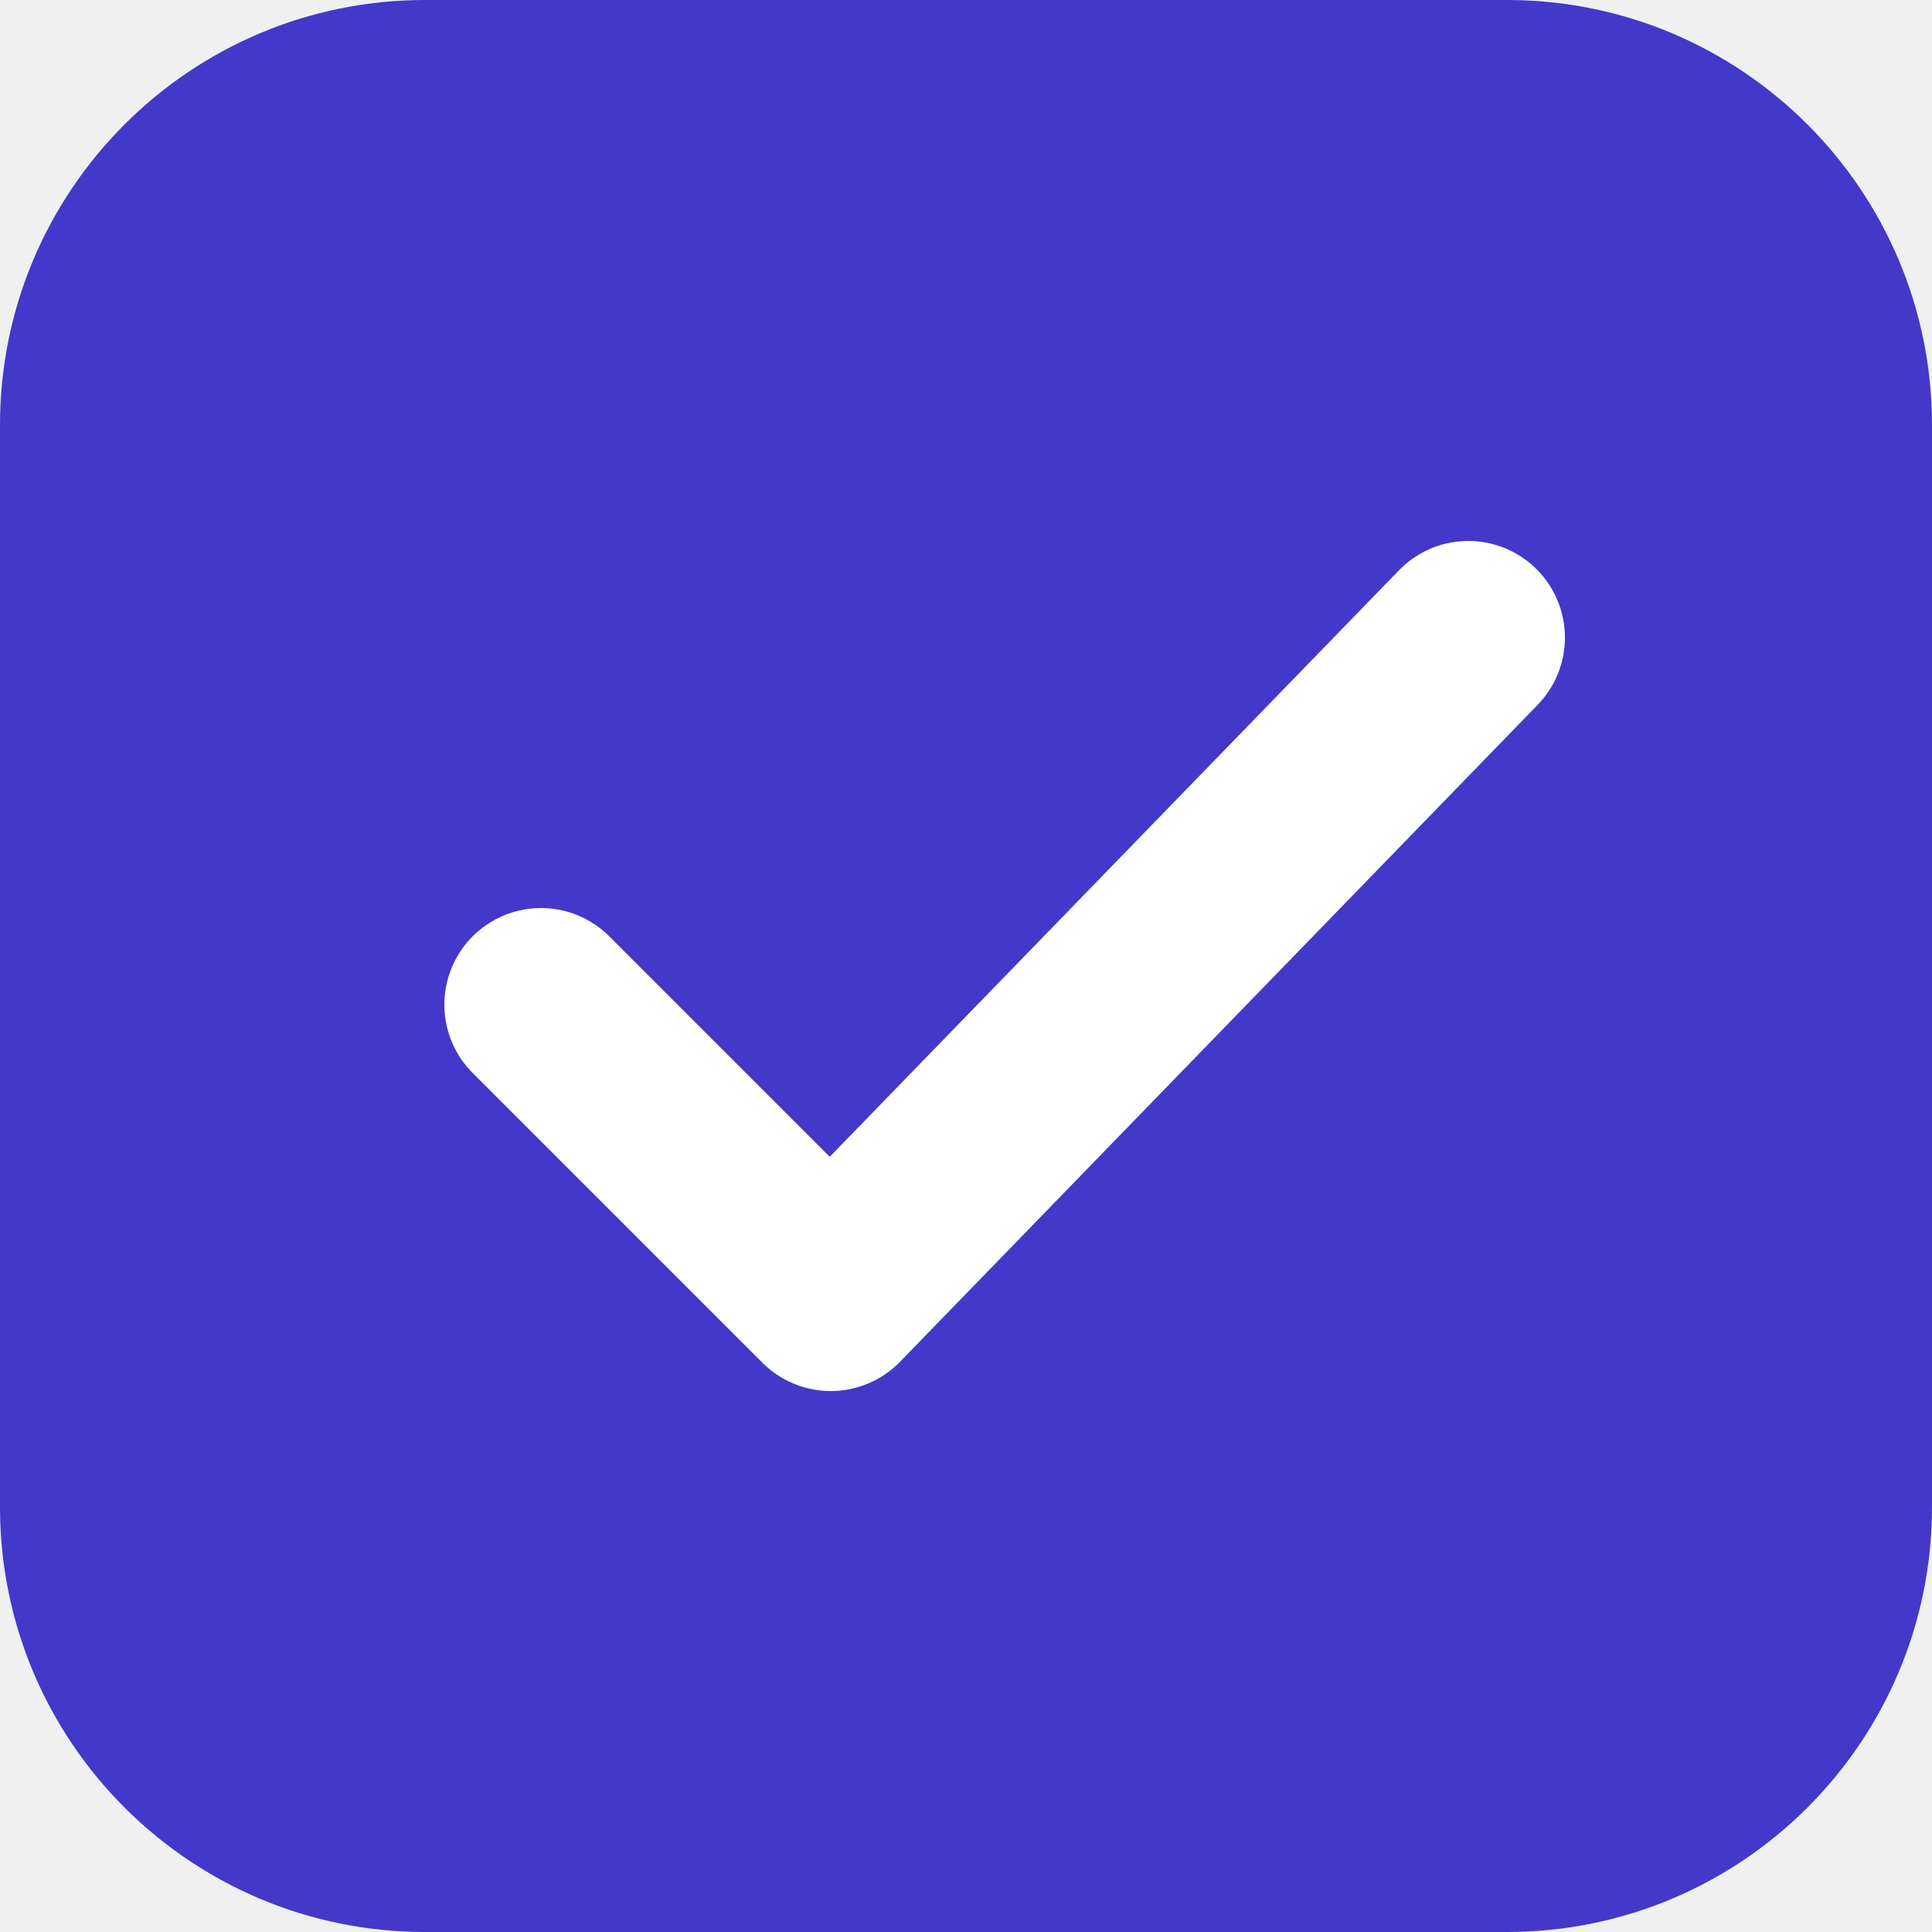
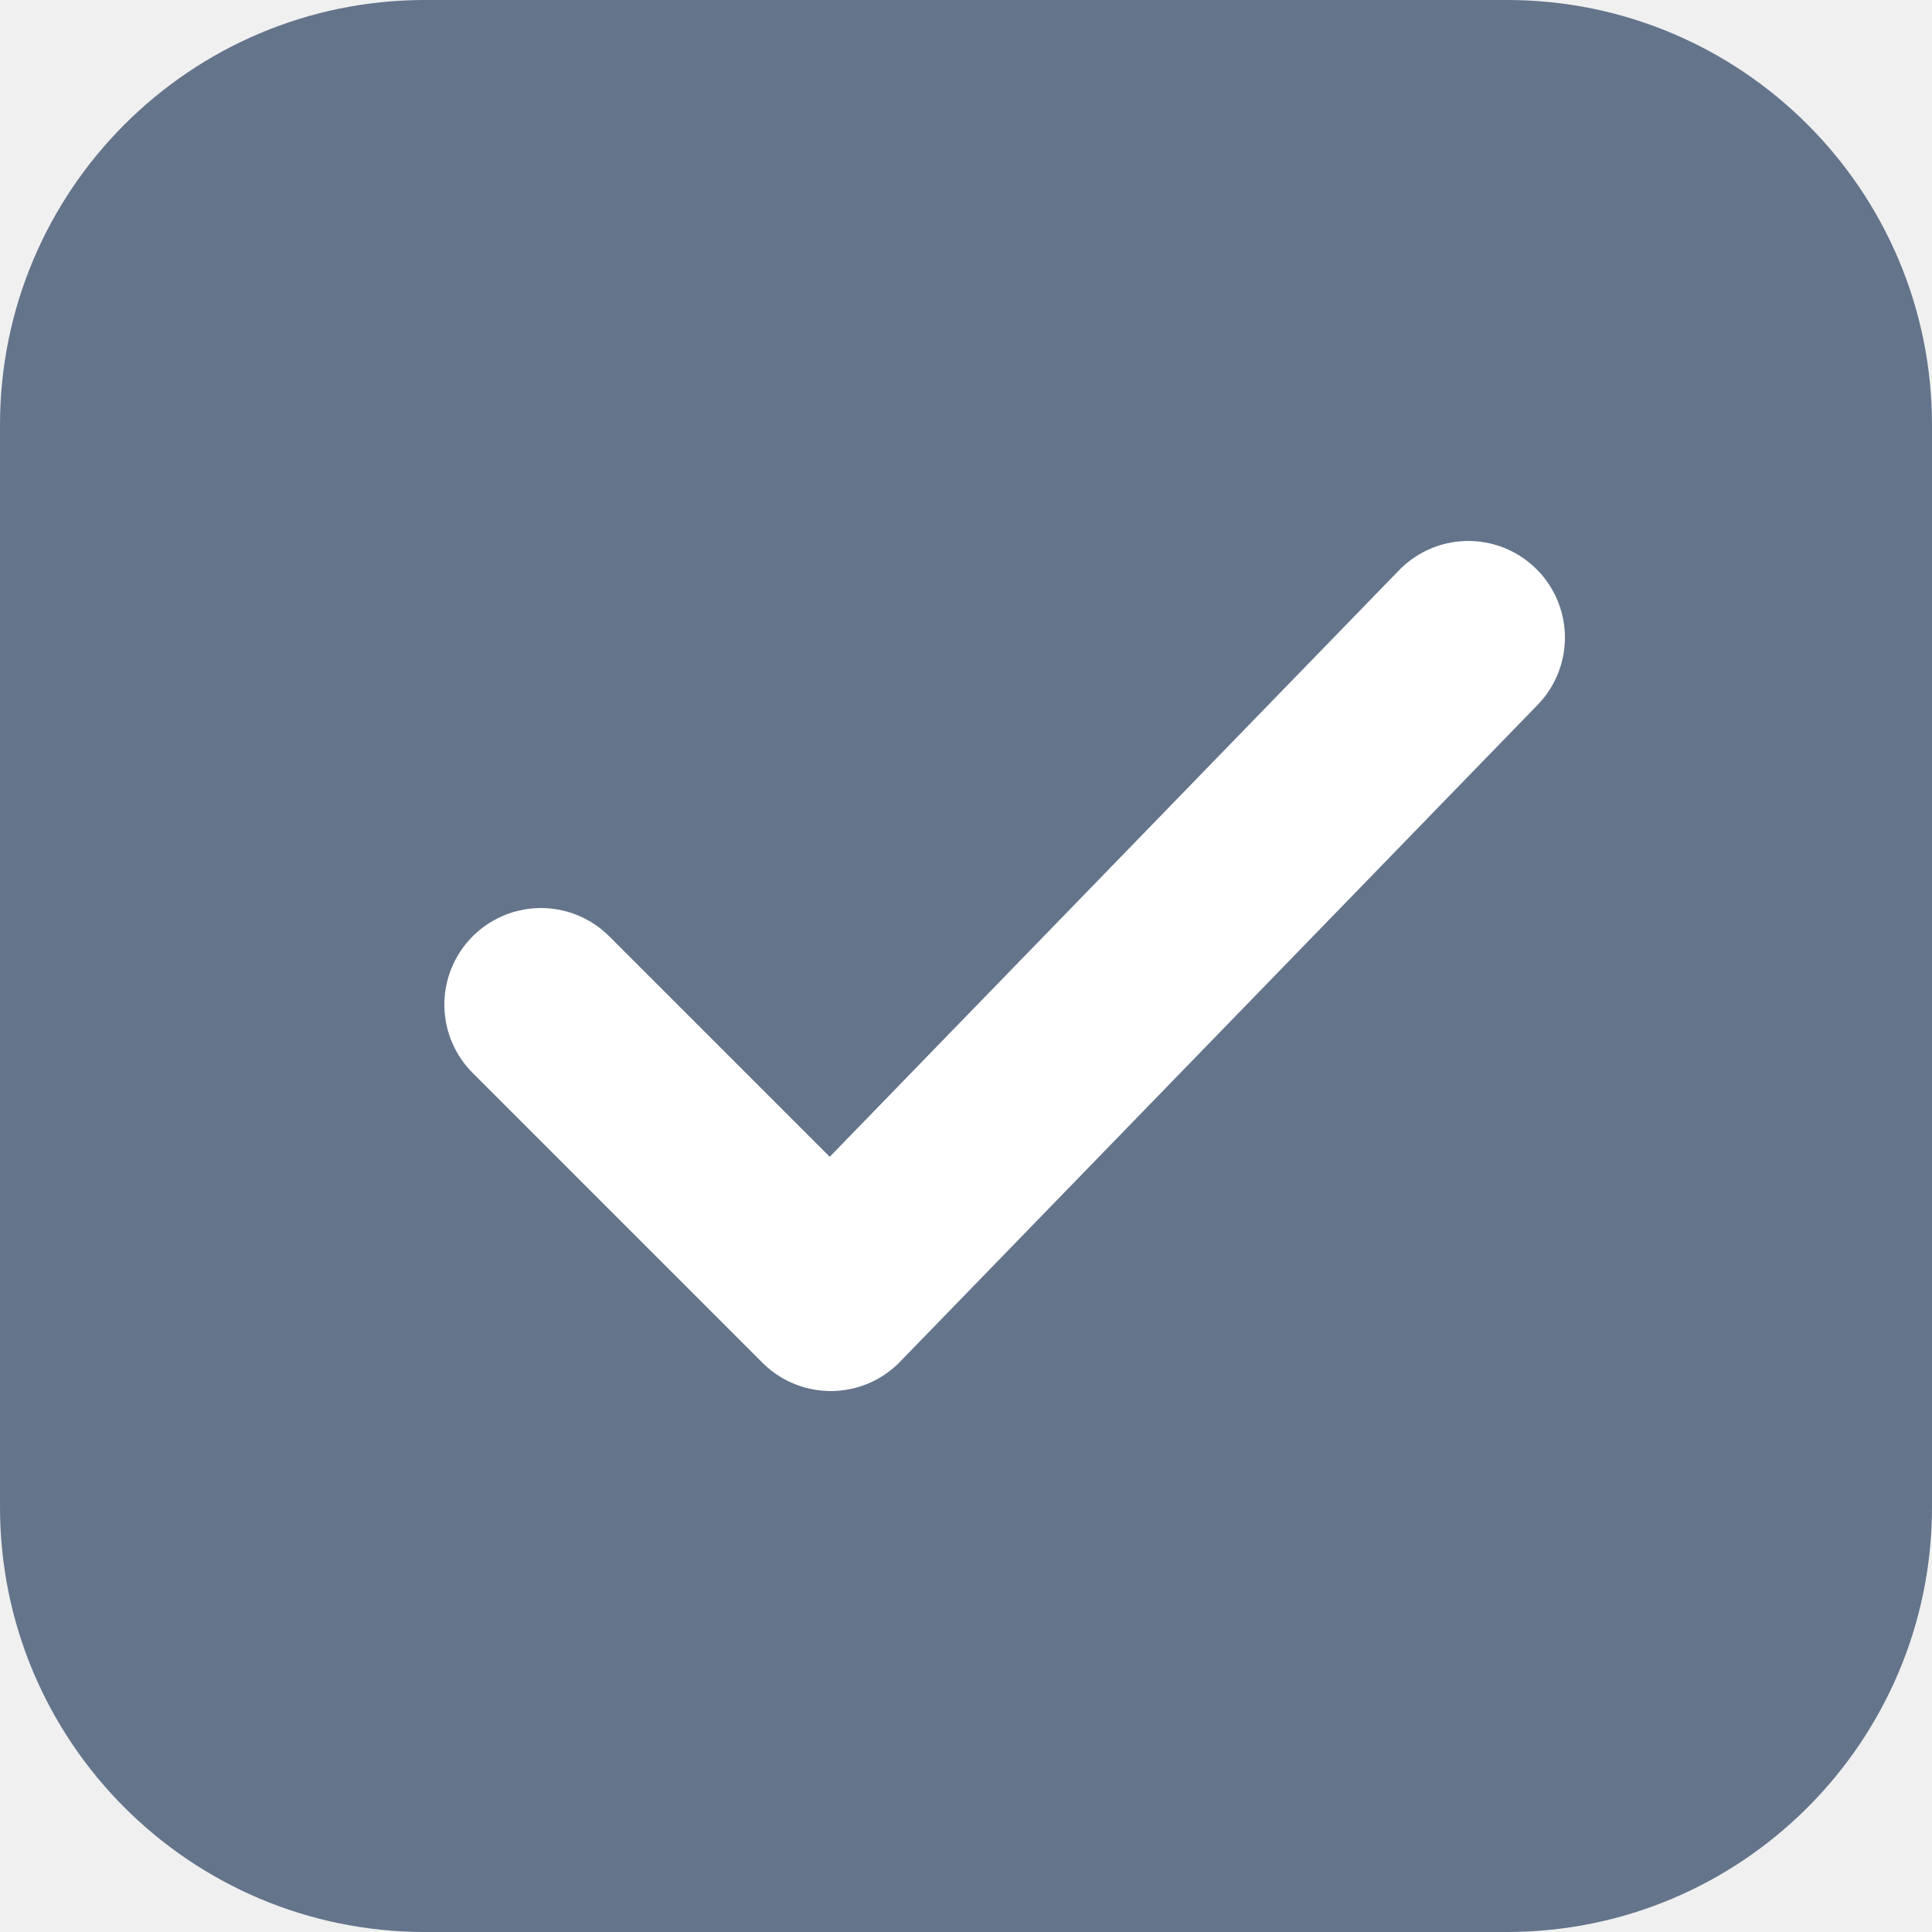
<svg xmlns="http://www.w3.org/2000/svg" viewBox="0 0 100 100">
-   <rect width="100" height="100" rx="22" fill="#4338ca" />
+   <rect width="100" height="100" rx="22" fill="#64748b" />
  <path d="M28 52 L43 67 L76 33" stroke="#ffffff" stroke-width="10" stroke-linecap="round" stroke-linejoin="round" fill="none" />
</svg>
